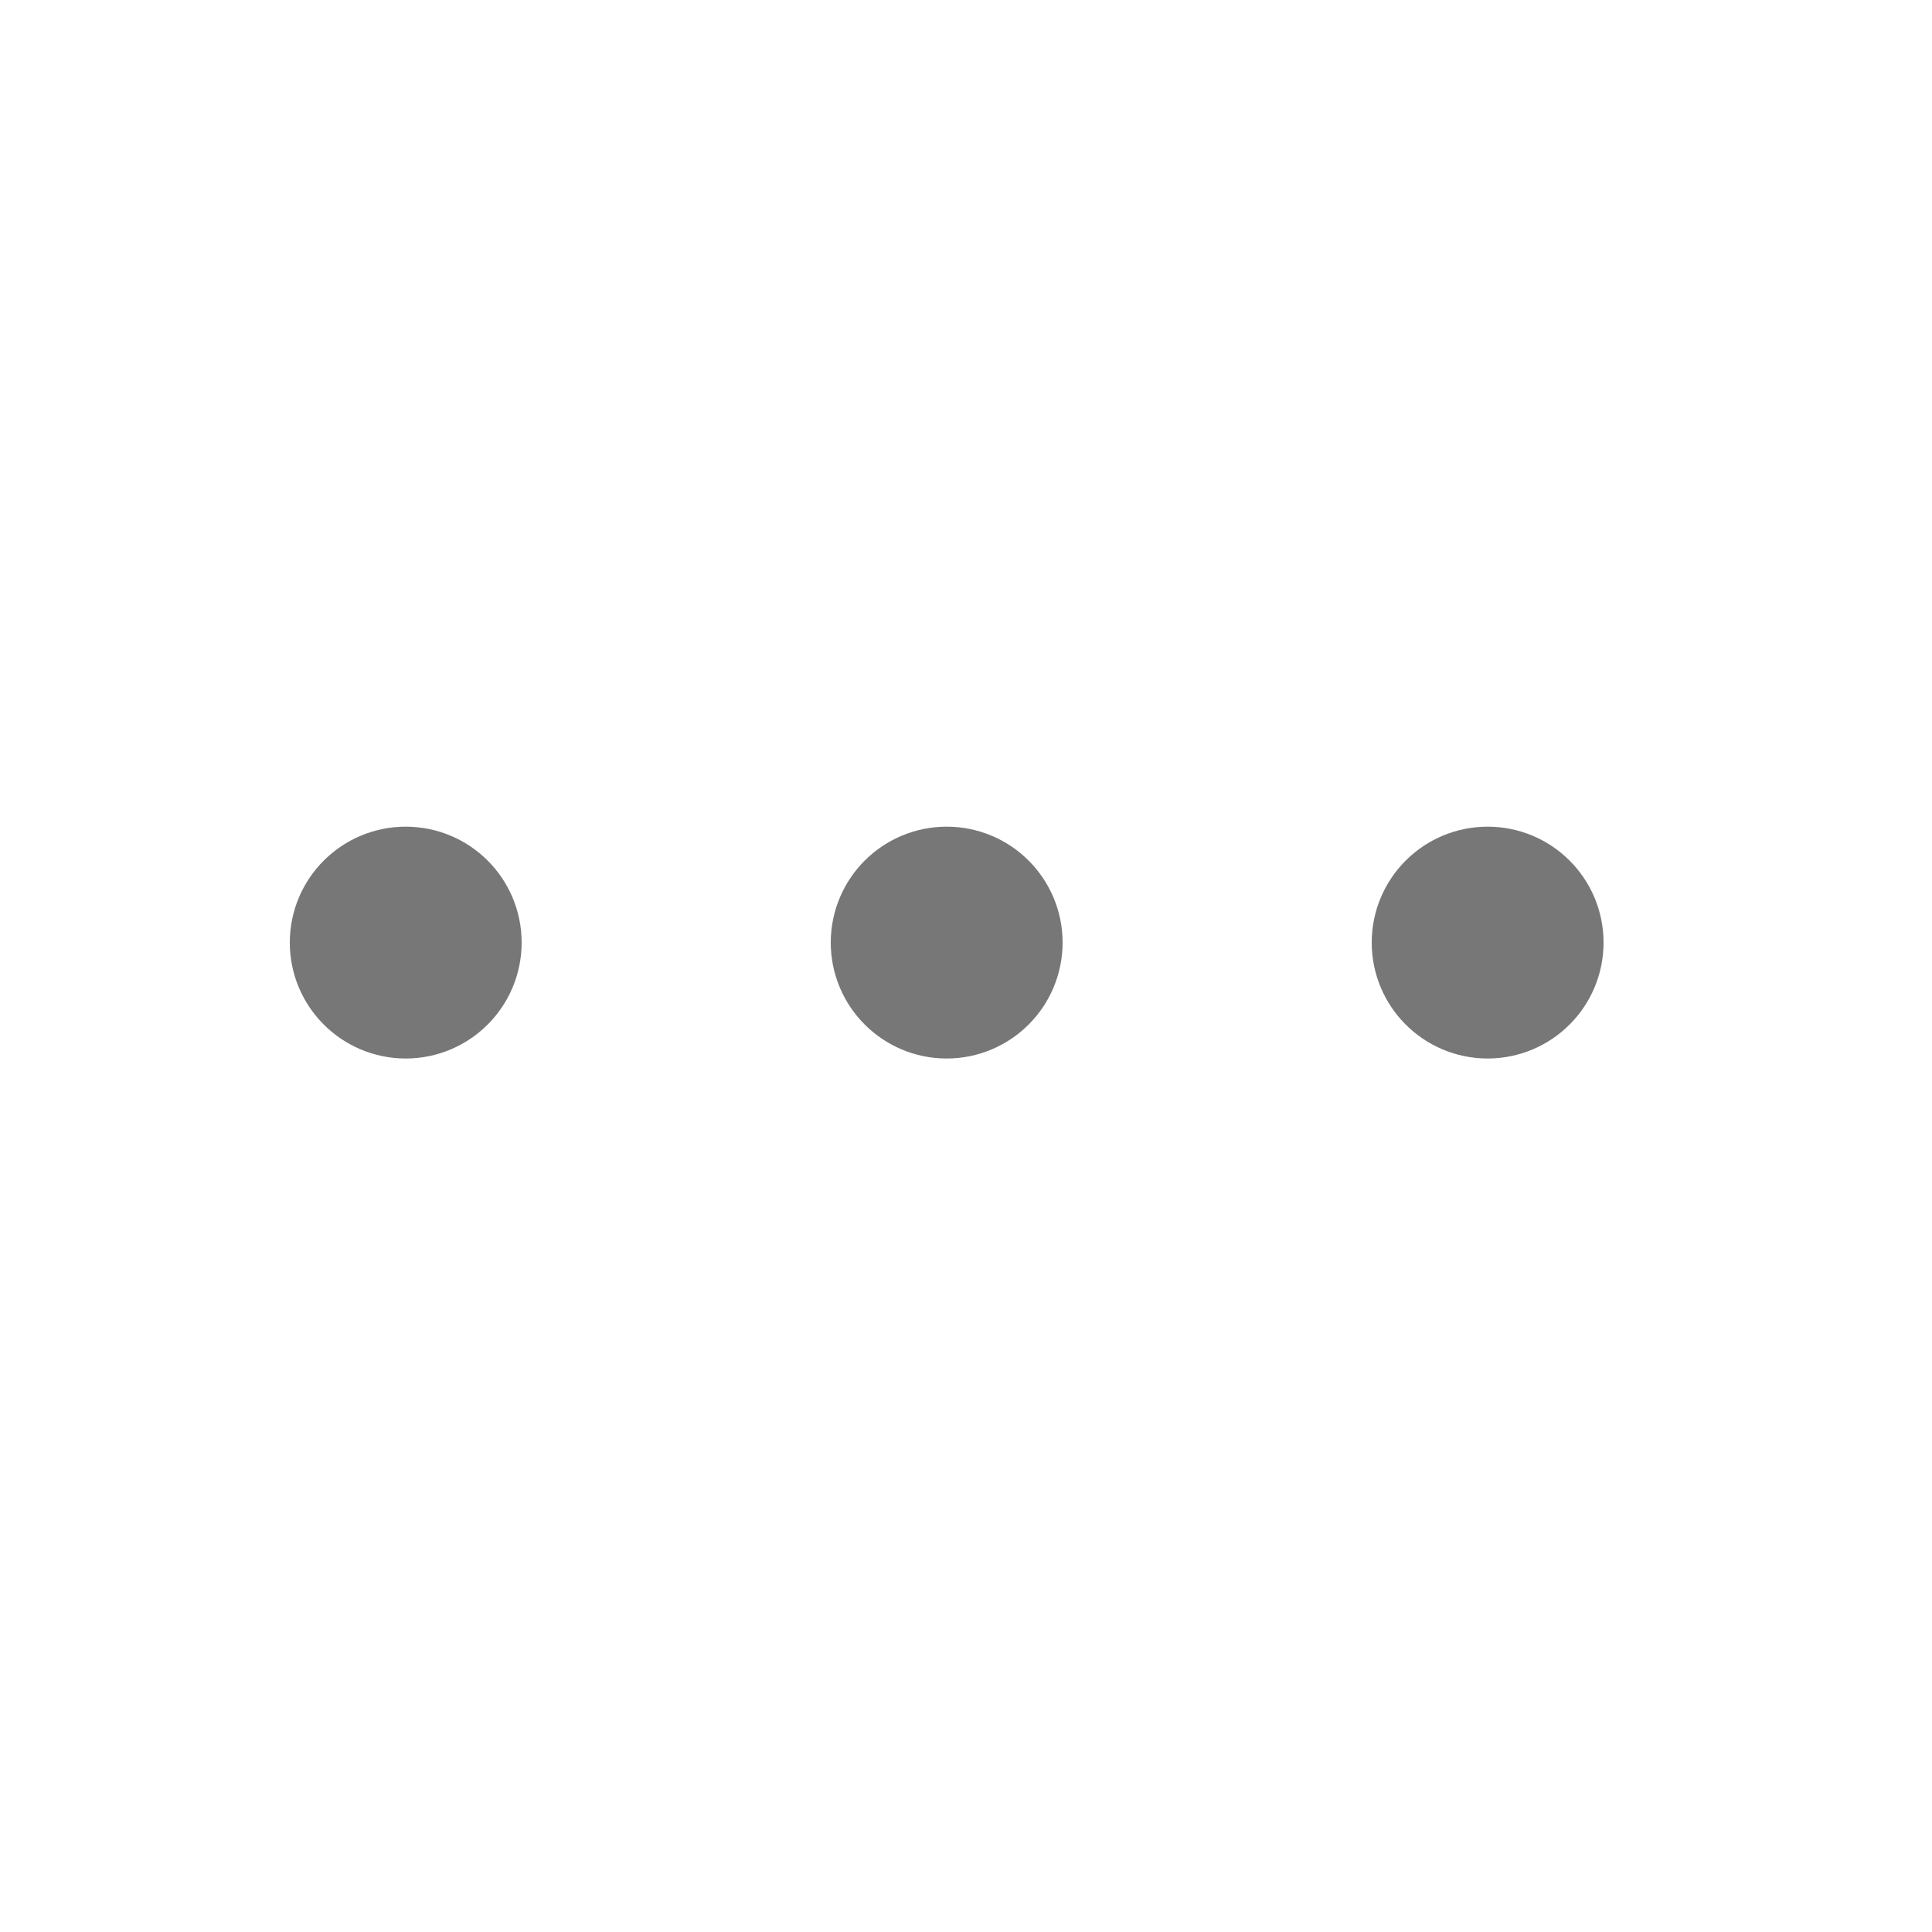
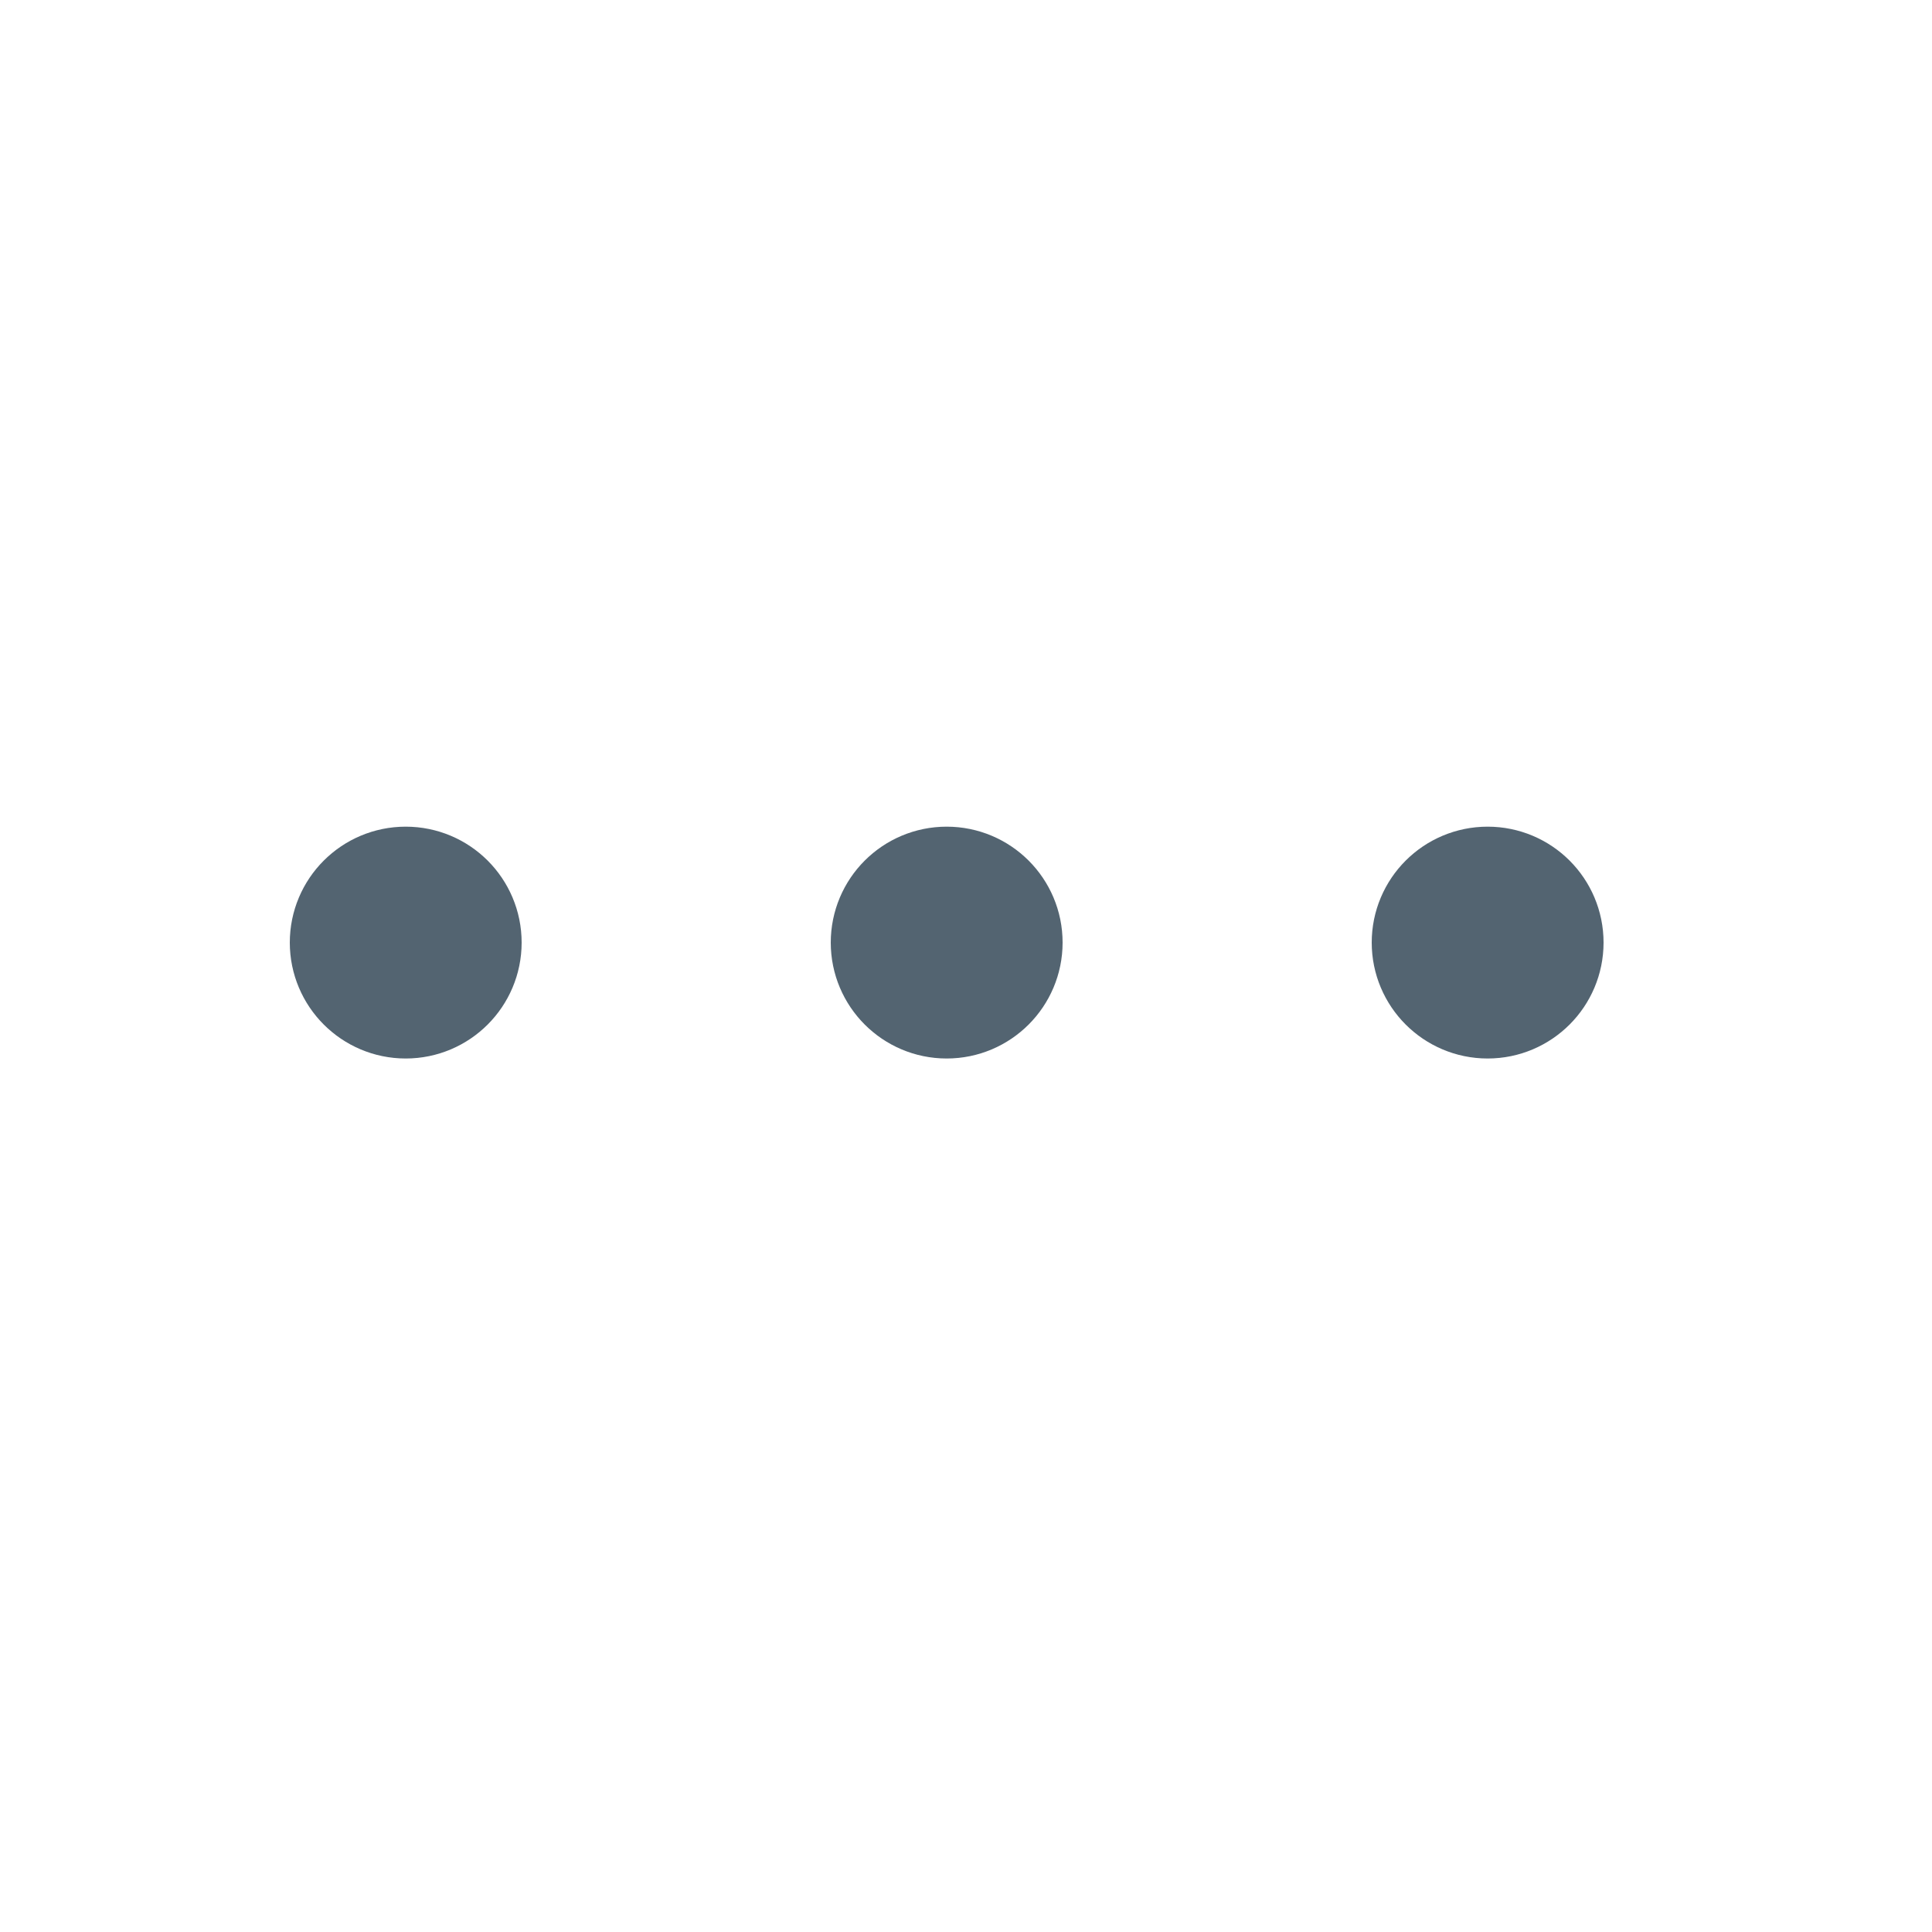
<svg xmlns="http://www.w3.org/2000/svg" width="25" height="25" viewBox="0 0 25 25" fill="none">
-   <path d="M12.25 12.947C12.664 12.947 13 12.611 13 12.197C13 11.782 12.664 11.447 12.25 11.447C11.836 11.447 11.5 11.782 11.5 12.197C11.5 12.611 11.836 12.947 12.25 12.947Z" stroke="#777777" stroke-width="1.5" stroke-linecap="round" stroke-linejoin="round" />
-   <path d="M19.25 12.947C19.664 12.947 20 12.611 20 12.197C20 11.782 19.664 11.447 19.25 11.447C18.836 11.447 18.5 11.782 18.5 12.197C18.5 12.611 18.836 12.947 19.25 12.947Z" stroke="#777777" stroke-width="1.5" stroke-linecap="round" stroke-linejoin="round" />
-   <path d="M5.25 12.947C5.664 12.947 6 12.611 6 12.197C6 11.782 5.664 11.447 5.25 11.447C4.836 11.447 4.5 11.782 4.5 12.197C4.5 12.611 4.836 12.947 5.25 12.947Z" stroke="#777777" stroke-width="1.5" stroke-linecap="round" stroke-linejoin="round" />
+   <path d="M12.25 12.947C12.664 12.947 13 12.611 13 12.197C13 11.782 12.664 11.447 12.25 11.447C11.836 11.447 11.5 11.782 11.5 12.197C11.5 12.611 11.836 12.947 12.25 12.947Z" stroke="#536471" stroke-width="1.5" stroke-linecap="round" stroke-linejoin="round" />
+   <path d="M19.25 12.947C19.664 12.947 20 12.611 20 12.197C20 11.782 19.664 11.447 19.25 11.447C18.836 11.447 18.5 11.782 18.5 12.197C18.5 12.611 18.836 12.947 19.25 12.947Z" stroke="#536471" stroke-width="1.5" stroke-linecap="round" stroke-linejoin="round" />
+   <path d="M5.25 12.947C5.664 12.947 6 12.611 6 12.197C6 11.782 5.664 11.447 5.25 11.447C4.836 11.447 4.5 11.782 4.5 12.197C4.5 12.611 4.836 12.947 5.25 12.947Z" stroke="#536471" stroke-width="1.5" stroke-linecap="round" stroke-linejoin="round" />
</svg>
